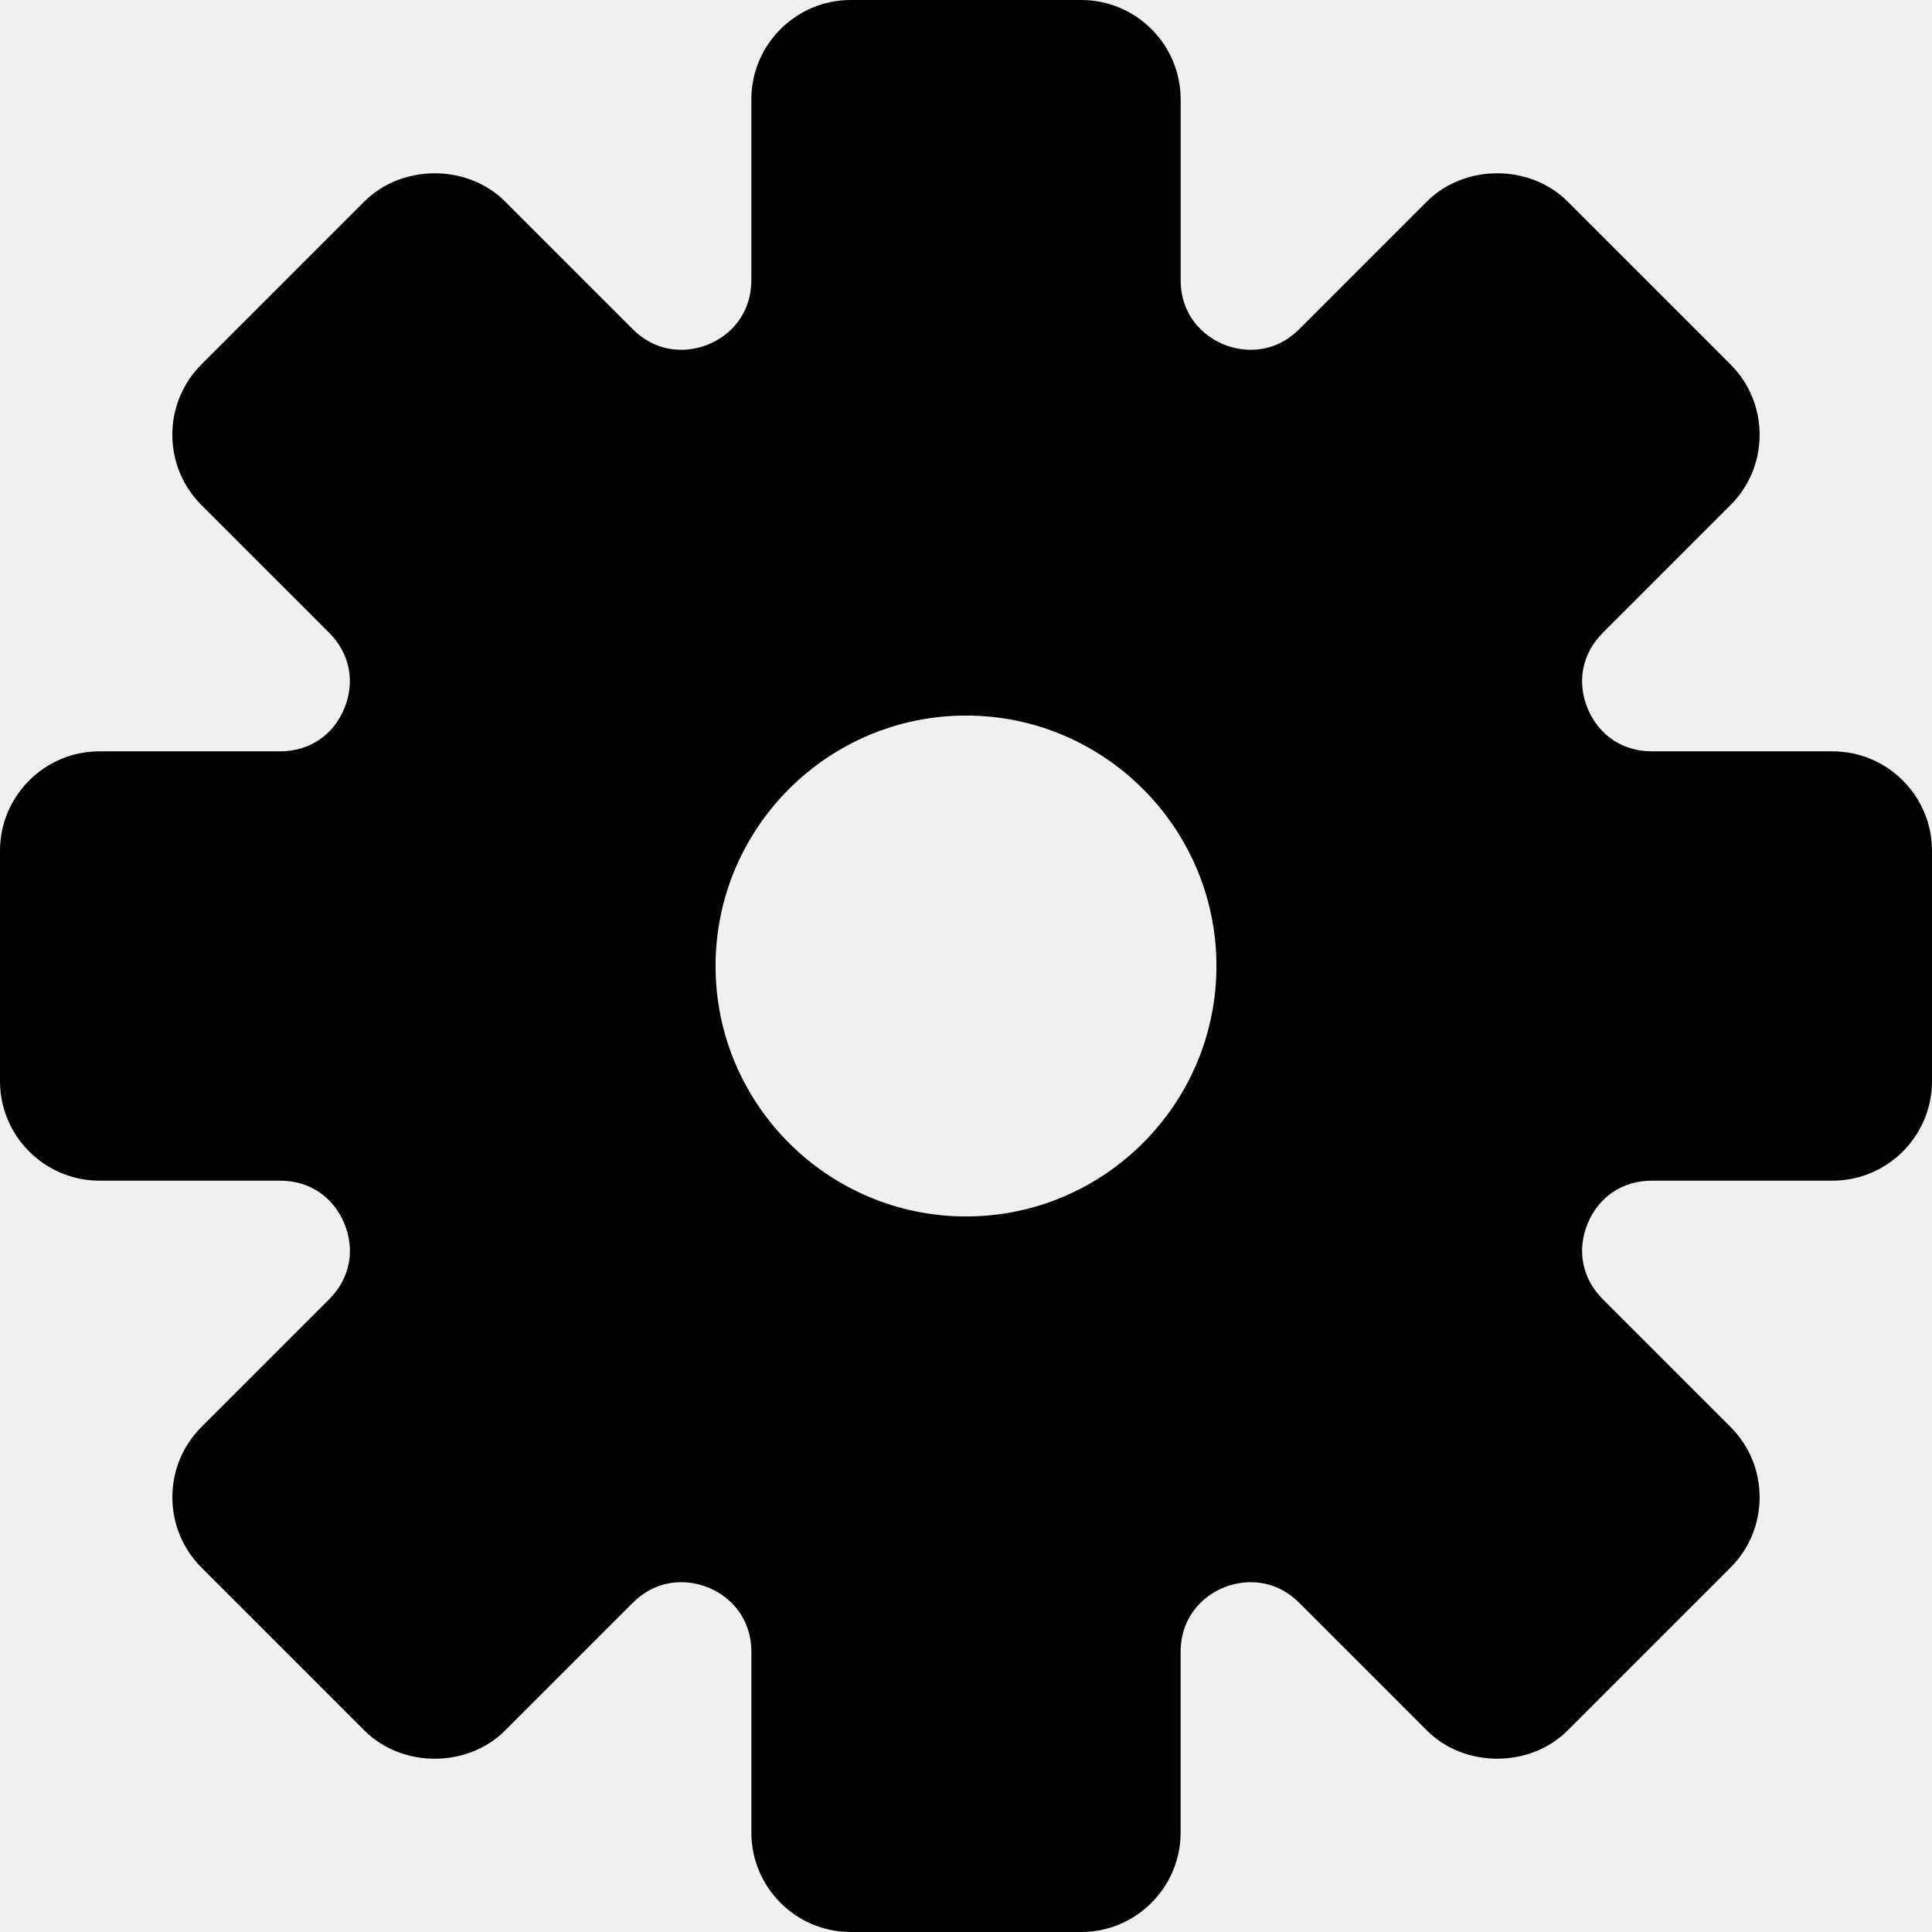
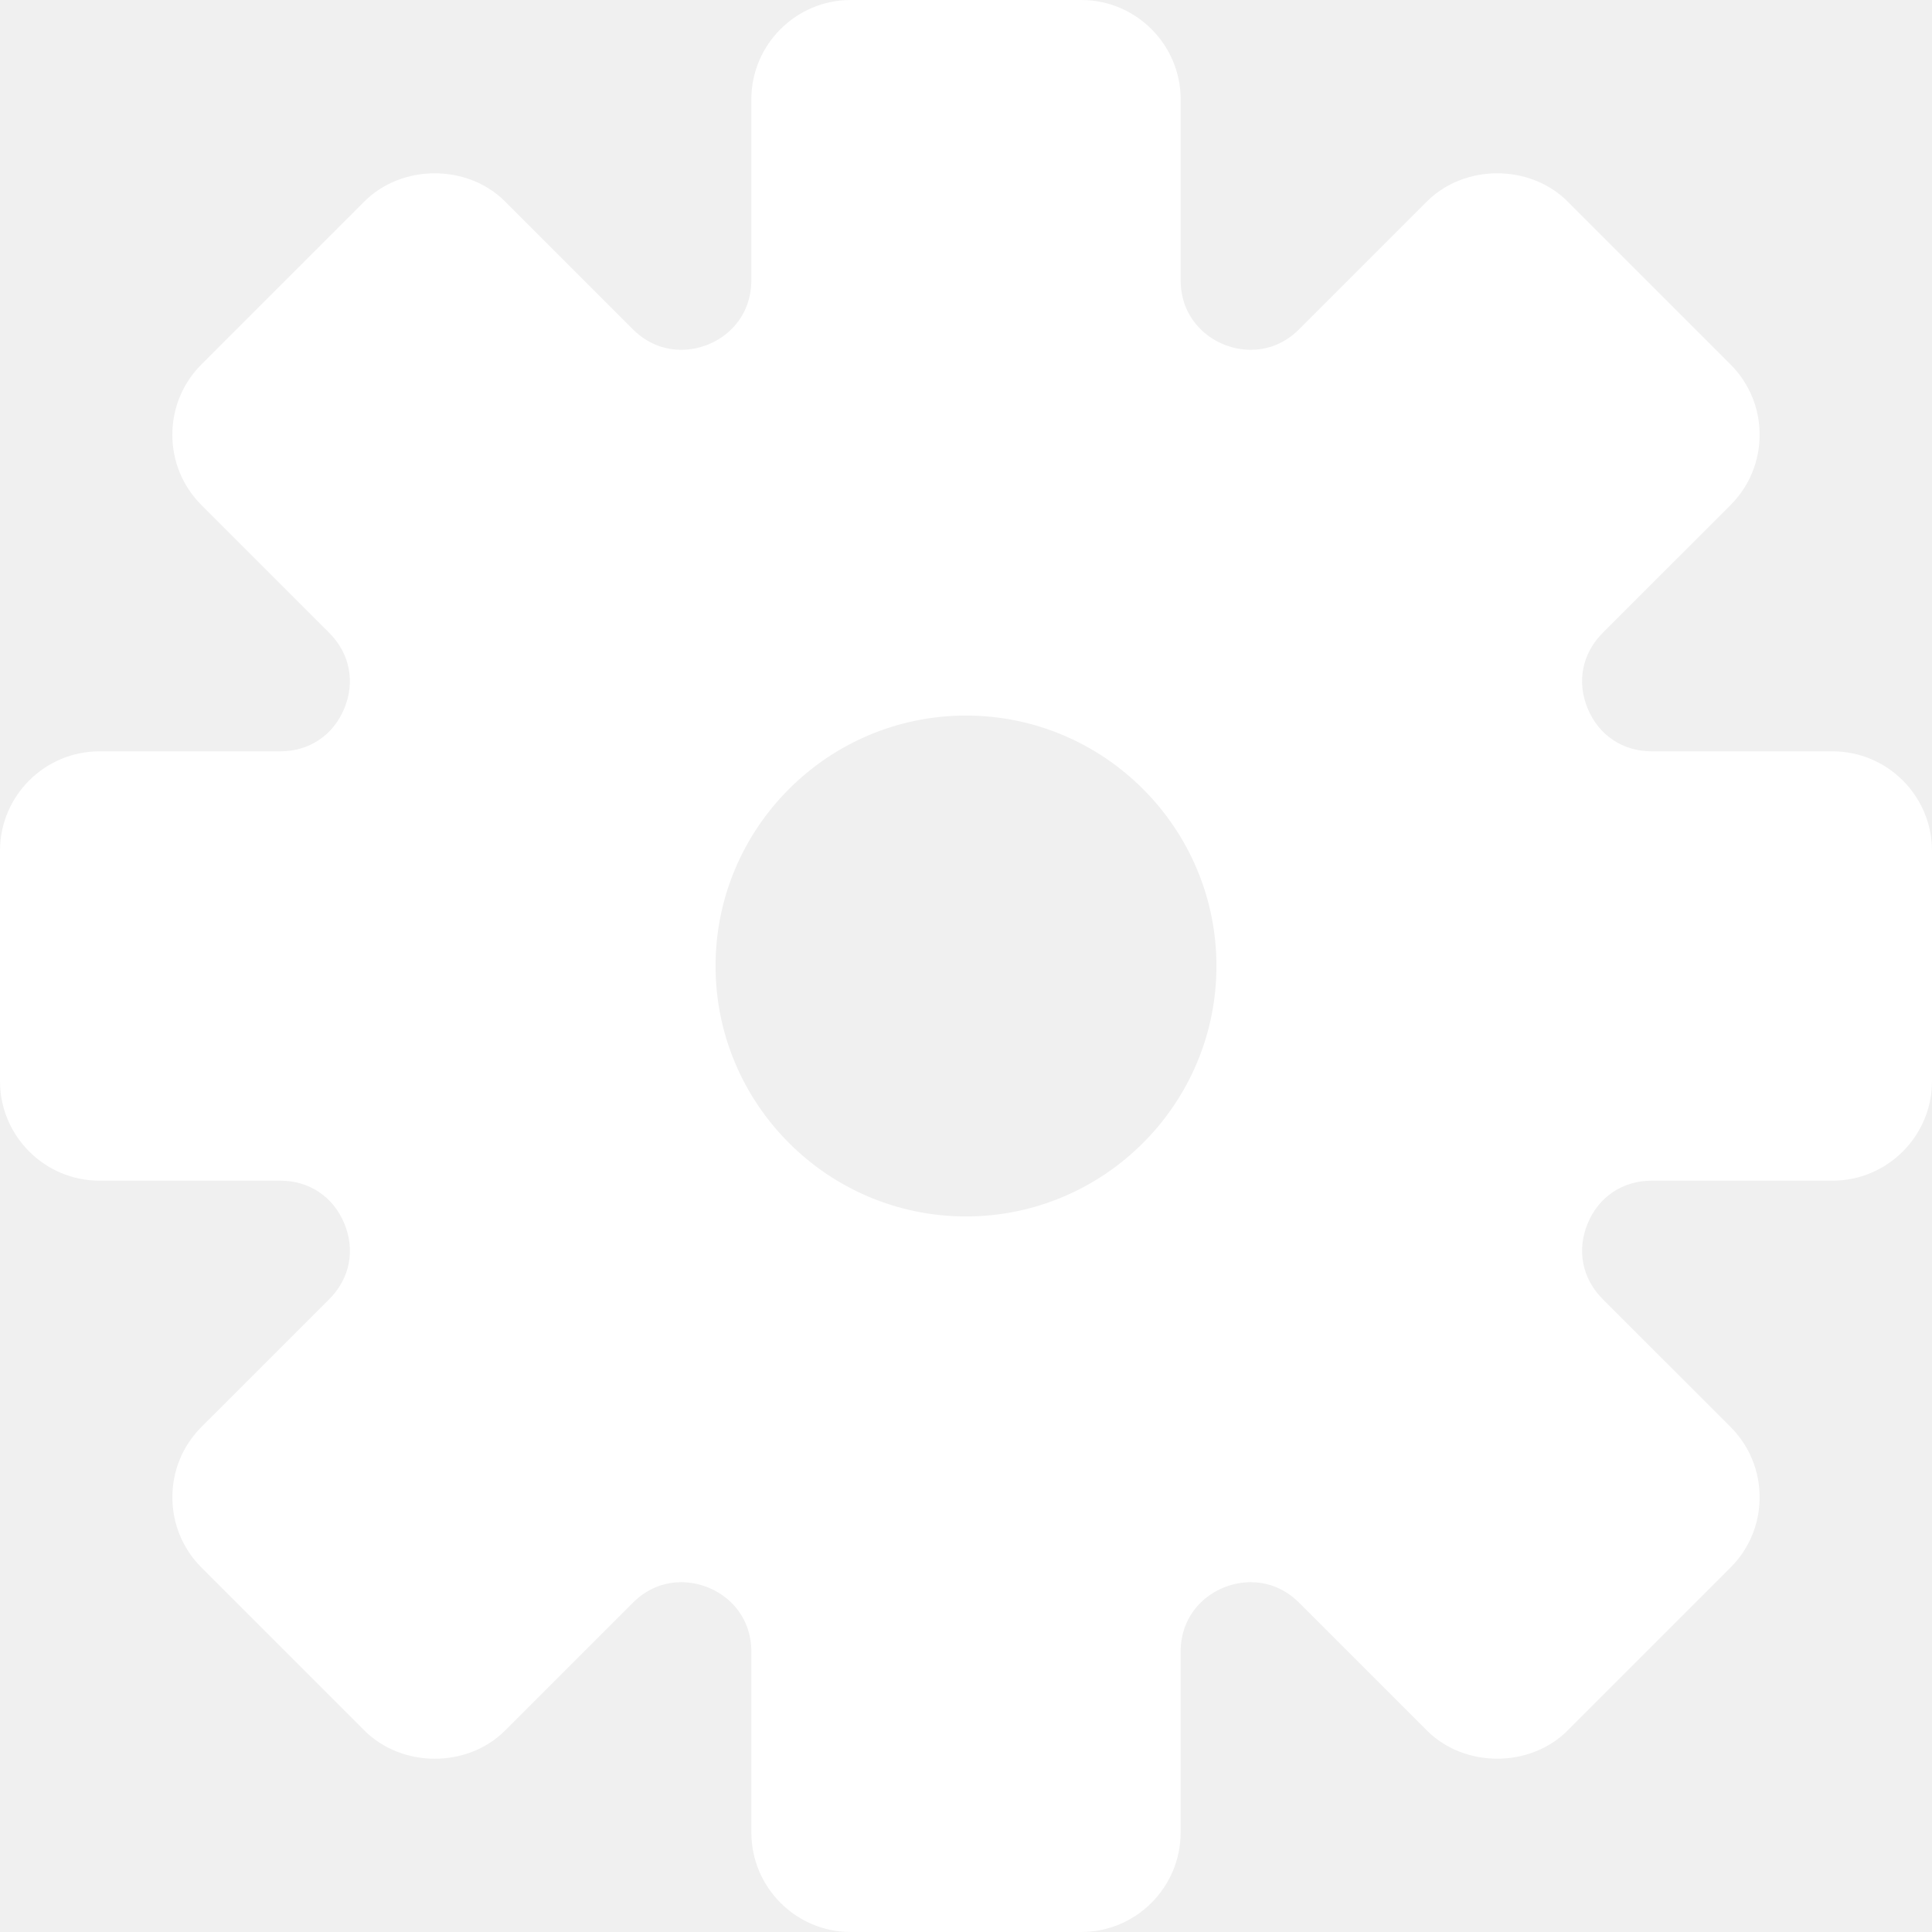
<svg xmlns="http://www.w3.org/2000/svg" version="1.1" id="Capa_1" x="0px" y="0px" viewBox="0 0 54 54" style="enable-background:new 0 0 54 54;" xml:space="preserve">
-   <path d="M51.22,21h-5.052c-0.812,0-1.481-0.447-1.792-1.197s-0.153-1.54,0.42-2.114l3.572-3.571  c0.525-0.525,0.814-1.224,0.814-1.966c0-0.743-0.289-1.441-0.814-1.967l-4.553-4.553c-1.05-1.05-2.881-1.052-3.933,0l-3.571,3.571  c-0.475,0.475-0.997,0.574-1.352,0.574c-0.5,0-0.997-0.196-1.364-0.539C33.324,8.984,33,8.534,33,7.832V2.78  C33,1.247,31.753,0,30.22,0H23.78C22.247,0,21,1.247,21,2.78v5.052c0,1.218-0.997,1.945-1.961,1.945c-0.354,0-0.876-0.1-1.351-0.574  l-3.571-3.571c-1.052-1.052-2.883-1.05-3.933,0l-4.553,4.553c-0.525,0.525-0.814,1.224-0.814,1.967c0,0.742,0.289,1.44,0.814,1.966  l3.572,3.571c0.573,0.574,0.73,1.364,0.42,2.114S8.644,21,7.832,21H2.78C1.247,21,0,22.247,0,23.78v6.438C0,31.752,1.247,33,2.78,33  h5.052c0.812,0,1.481,0.447,1.792,1.197s0.153,1.54-0.42,2.114l-3.572,3.571c-0.525,0.525-0.814,1.224-0.814,1.966  c0,0.743,0.289,1.441,0.814,1.967l4.553,4.553c1.051,1.051,2.881,1.053,3.933,0l3.571-3.571c0.475-0.475,0.997-0.574,1.352-0.574  c0.963,0,1.96,0.728,1.96,1.945v5.051C21,52.752,22.247,54,23.78,54h6.439c1.533,0,2.78-1.248,2.78-2.781v-5.051  c0-1.218,0.997-1.945,1.96-1.945c0.354,0,0.877,0.1,1.352,0.574l3.571,3.571c1.052,1.052,2.883,1.05,3.933,0l4.553-4.553  c0.525-0.525,0.814-1.224,0.814-1.967c0-0.742-0.289-1.44-0.814-1.966l-3.572-3.571c-0.573-0.574-0.73-1.364-0.42-2.114  S45.356,33,46.168,33h5.052c1.533,0,2.78-1.248,2.78-2.781V23.78C54,22.247,52.753,21,51.22,21z M34,27c0,3.859-3.141,7-7,7  s-7-3.141-7-7s3.141-7,7-7S34,23.141,34,27z" />
+   <path fill="#fff" d="M51.22,21h-5.052c-0.812,0-1.481-0.447-1.792-1.197s-0.153-1.54,0.42-2.114l3.572-3.571  c0.525-0.525,0.814-1.224,0.814-1.966c0-0.743-0.289-1.441-0.814-1.967l-4.553-4.553c-1.05-1.05-2.881-1.052-3.933,0l-3.571,3.571  c-0.475,0.475-0.997,0.574-1.352,0.574c-0.5,0-0.997-0.196-1.364-0.539C33.324,8.984,33,8.534,33,7.832V2.78  C33,1.247,31.753,0,30.22,0H23.78C22.247,0,21,1.247,21,2.78v5.052c0,1.218-0.997,1.945-1.961,1.945c-0.354,0-0.876-0.1-1.351-0.574  l-3.571-3.571c-1.052-1.052-2.883-1.05-3.933,0l-4.553,4.553c-0.525,0.525-0.814,1.224-0.814,1.967c0,0.742,0.289,1.44,0.814,1.966  l3.572,3.571c0.573,0.574,0.73,1.364,0.42,2.114S8.644,21,7.832,21H2.78C1.247,21,0,22.247,0,23.78v6.438C0,31.752,1.247,33,2.78,33  h5.052c0.812,0,1.481,0.447,1.792,1.197s0.153,1.54-0.42,2.114l-3.572,3.571c-0.525,0.525-0.814,1.224-0.814,1.966  c0,0.743,0.289,1.441,0.814,1.967l4.553,4.553c1.051,1.051,2.881,1.053,3.933,0l3.571-3.571c0.475-0.475,0.997-0.574,1.352-0.574  c0.963,0,1.96,0.728,1.96,1.945v5.051C21,52.752,22.247,54,23.78,54h6.439c1.533,0,2.78-1.248,2.78-2.781v-5.051  c0-1.218,0.997-1.945,1.96-1.945c0.354,0,0.877,0.1,1.352,0.574l3.571,3.571c1.052,1.052,2.883,1.05,3.933,0l4.553-4.553  c0.525-0.525,0.814-1.224,0.814-1.967c0-0.742-0.289-1.44-0.814-1.966l-3.572-3.571c-0.573-0.574-0.73-1.364-0.42-2.114  S45.356,33,46.168,33h5.052c1.533,0,2.78-1.248,2.78-2.781V23.78C54,22.247,52.753,21,51.22,21z M34,27c0,3.859-3.141,7-7,7  s-7-3.141-7-7s3.141-7,7-7S34,23.141,34,27z" />
  <g>
</g>
  <g>
</g>
  <g>
</g>
  <g>
</g>
  <g>
</g>
  <g>
</g>
  <g>
</g>
  <g>
</g>
  <g>
</g>
  <g>
</g>
  <g>
</g>
  <g>
</g>
  <g>
</g>
  <g>
</g>
  <g>
</g>
</svg>
